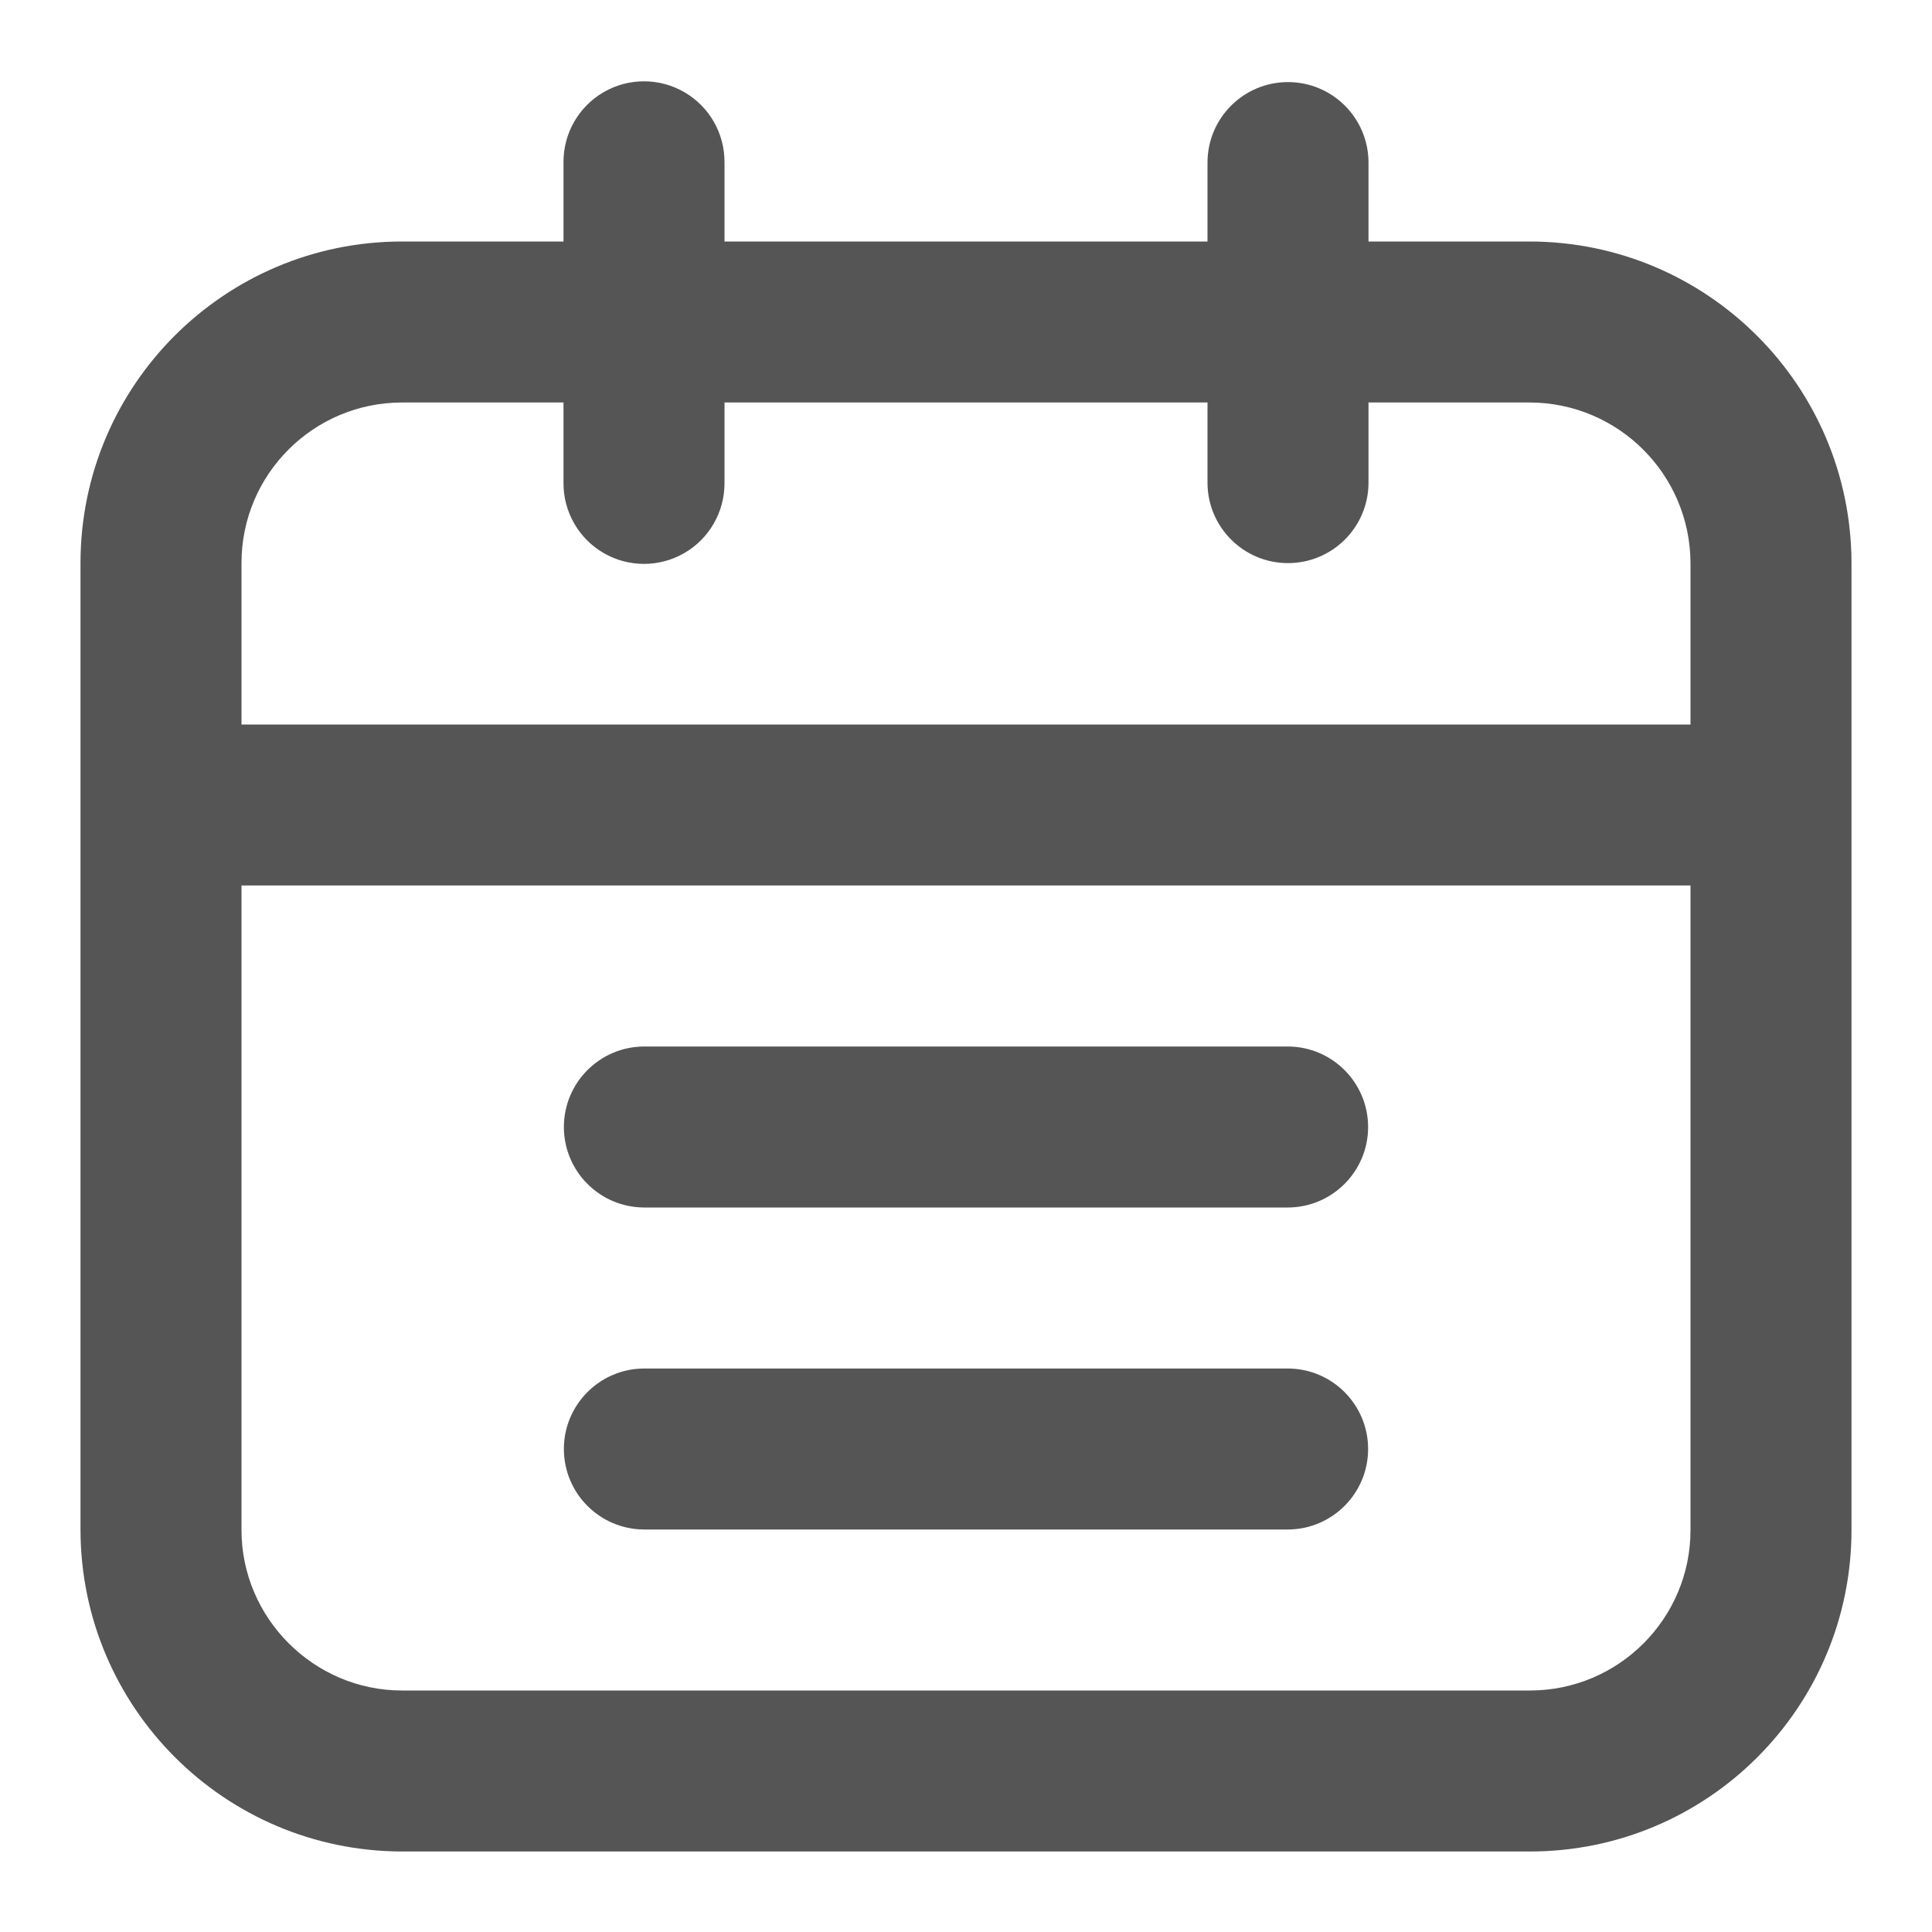
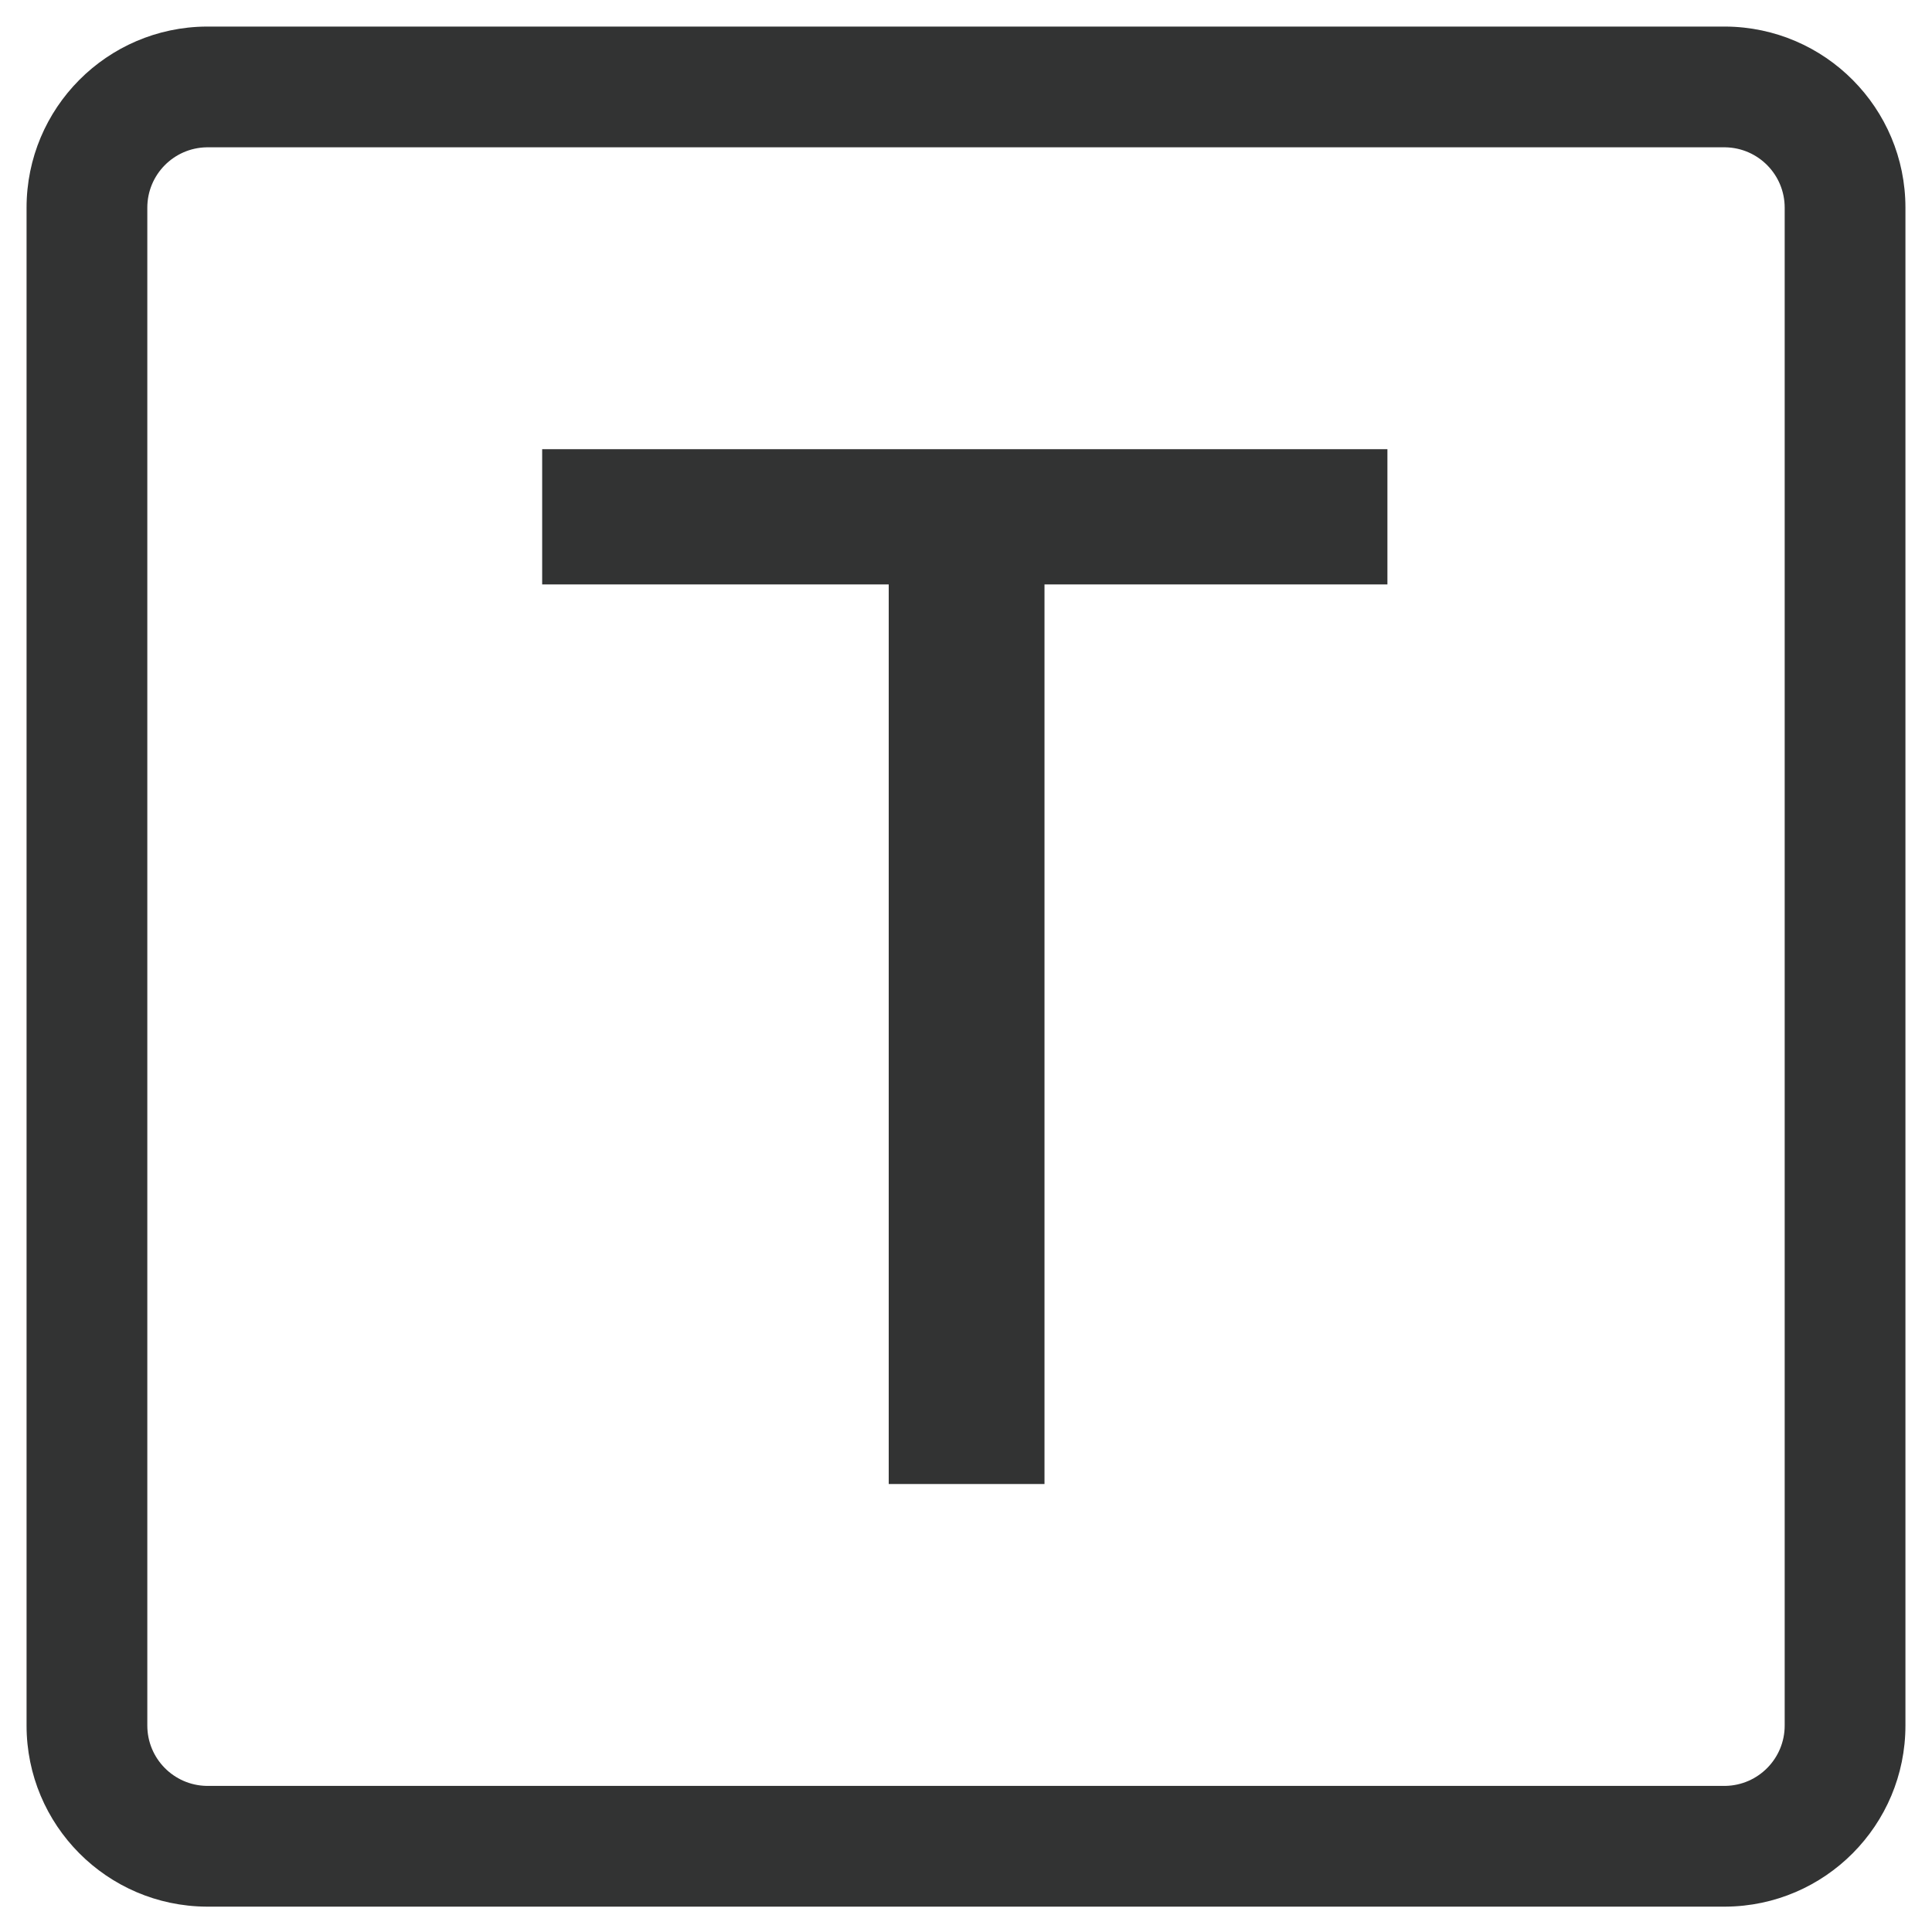
- <svg xmlns="http://www.w3.org/2000/svg" t="1628599609506" class="icon" viewBox="0 0 1024 1024" version="1.1" p-id="18341" width="200" height="200">
-   <defs>
-     <style type="text/css" />
-   </defs>
-   <path d="M640 213.333H384v42.667a42.667 42.667 0 1 1-85.333 0V213.333H213.077C166.144 213.333 128 251.435 128 298.368V384h768V298.368A85.419 85.419 0 0 0 810.923 213.333H725.333v42.667a42.667 42.667 0 0 1-85.333 0V213.333z m85.333-85.333h85.589A170.752 170.752 0 0 1 981.333 298.368v512.597A170.453 170.453 0 0 1 810.923 981.333H213.077A170.752 170.752 0 0 1 42.667 810.965V298.368A170.453 170.453 0 0 1 213.077 128H298.667v-42.027a42.667 42.667 0 1 1 85.333 0V128h256v-42.027a42.667 42.667 0 0 1 85.333 0V128z m170.667 341.333H128v341.632C128 857.6 166.315 896 213.077 896h597.845c46.933 0 85.077-38.101 85.077-85.035V469.333z" p-id="18342" fill="#555555" />
-   <path d="M341.333 640h341.333a42.667 42.667 0 0 0 0-85.333H341.333a42.667 42.667 0 0 0 0 85.333zM341.333 810.667h341.333a42.667 42.667 0 0 0 0-85.333H341.333a42.667 42.667 0 0 0 0 85.333z" p-id="18343" fill="#555555" />
+ <svg xmlns="http://www.w3.org/2000/svg" t="1663656687414" class="icon" viewBox="0 0 1024 1024" version="1.1" p-id="3348" width="200" height="200">
+   <path d="M914.56 1010.56H109.44a96 96 0 0 1-95.36-96V110.08A96 96 0 0 1 109.44 14.08h805.12a96 96 0 0 1 95.36 96v804.48a96 96 0 0 1-95.36 96zM109.44 78.08a32 32 0 0 0-31.36 32v804.48a32 32 0 0 0 31.36 32h805.12a32 32 0 0 0 31.36-32V110.08a32 32 0 0 0-31.36-32z" fill="#323333" p-id="3349" />
+   <path d="M287.36 238.08h448v71.68H553.6v476.8H471.04V309.76H287.36z" fill="#323333" p-id="3350" />
</svg>
